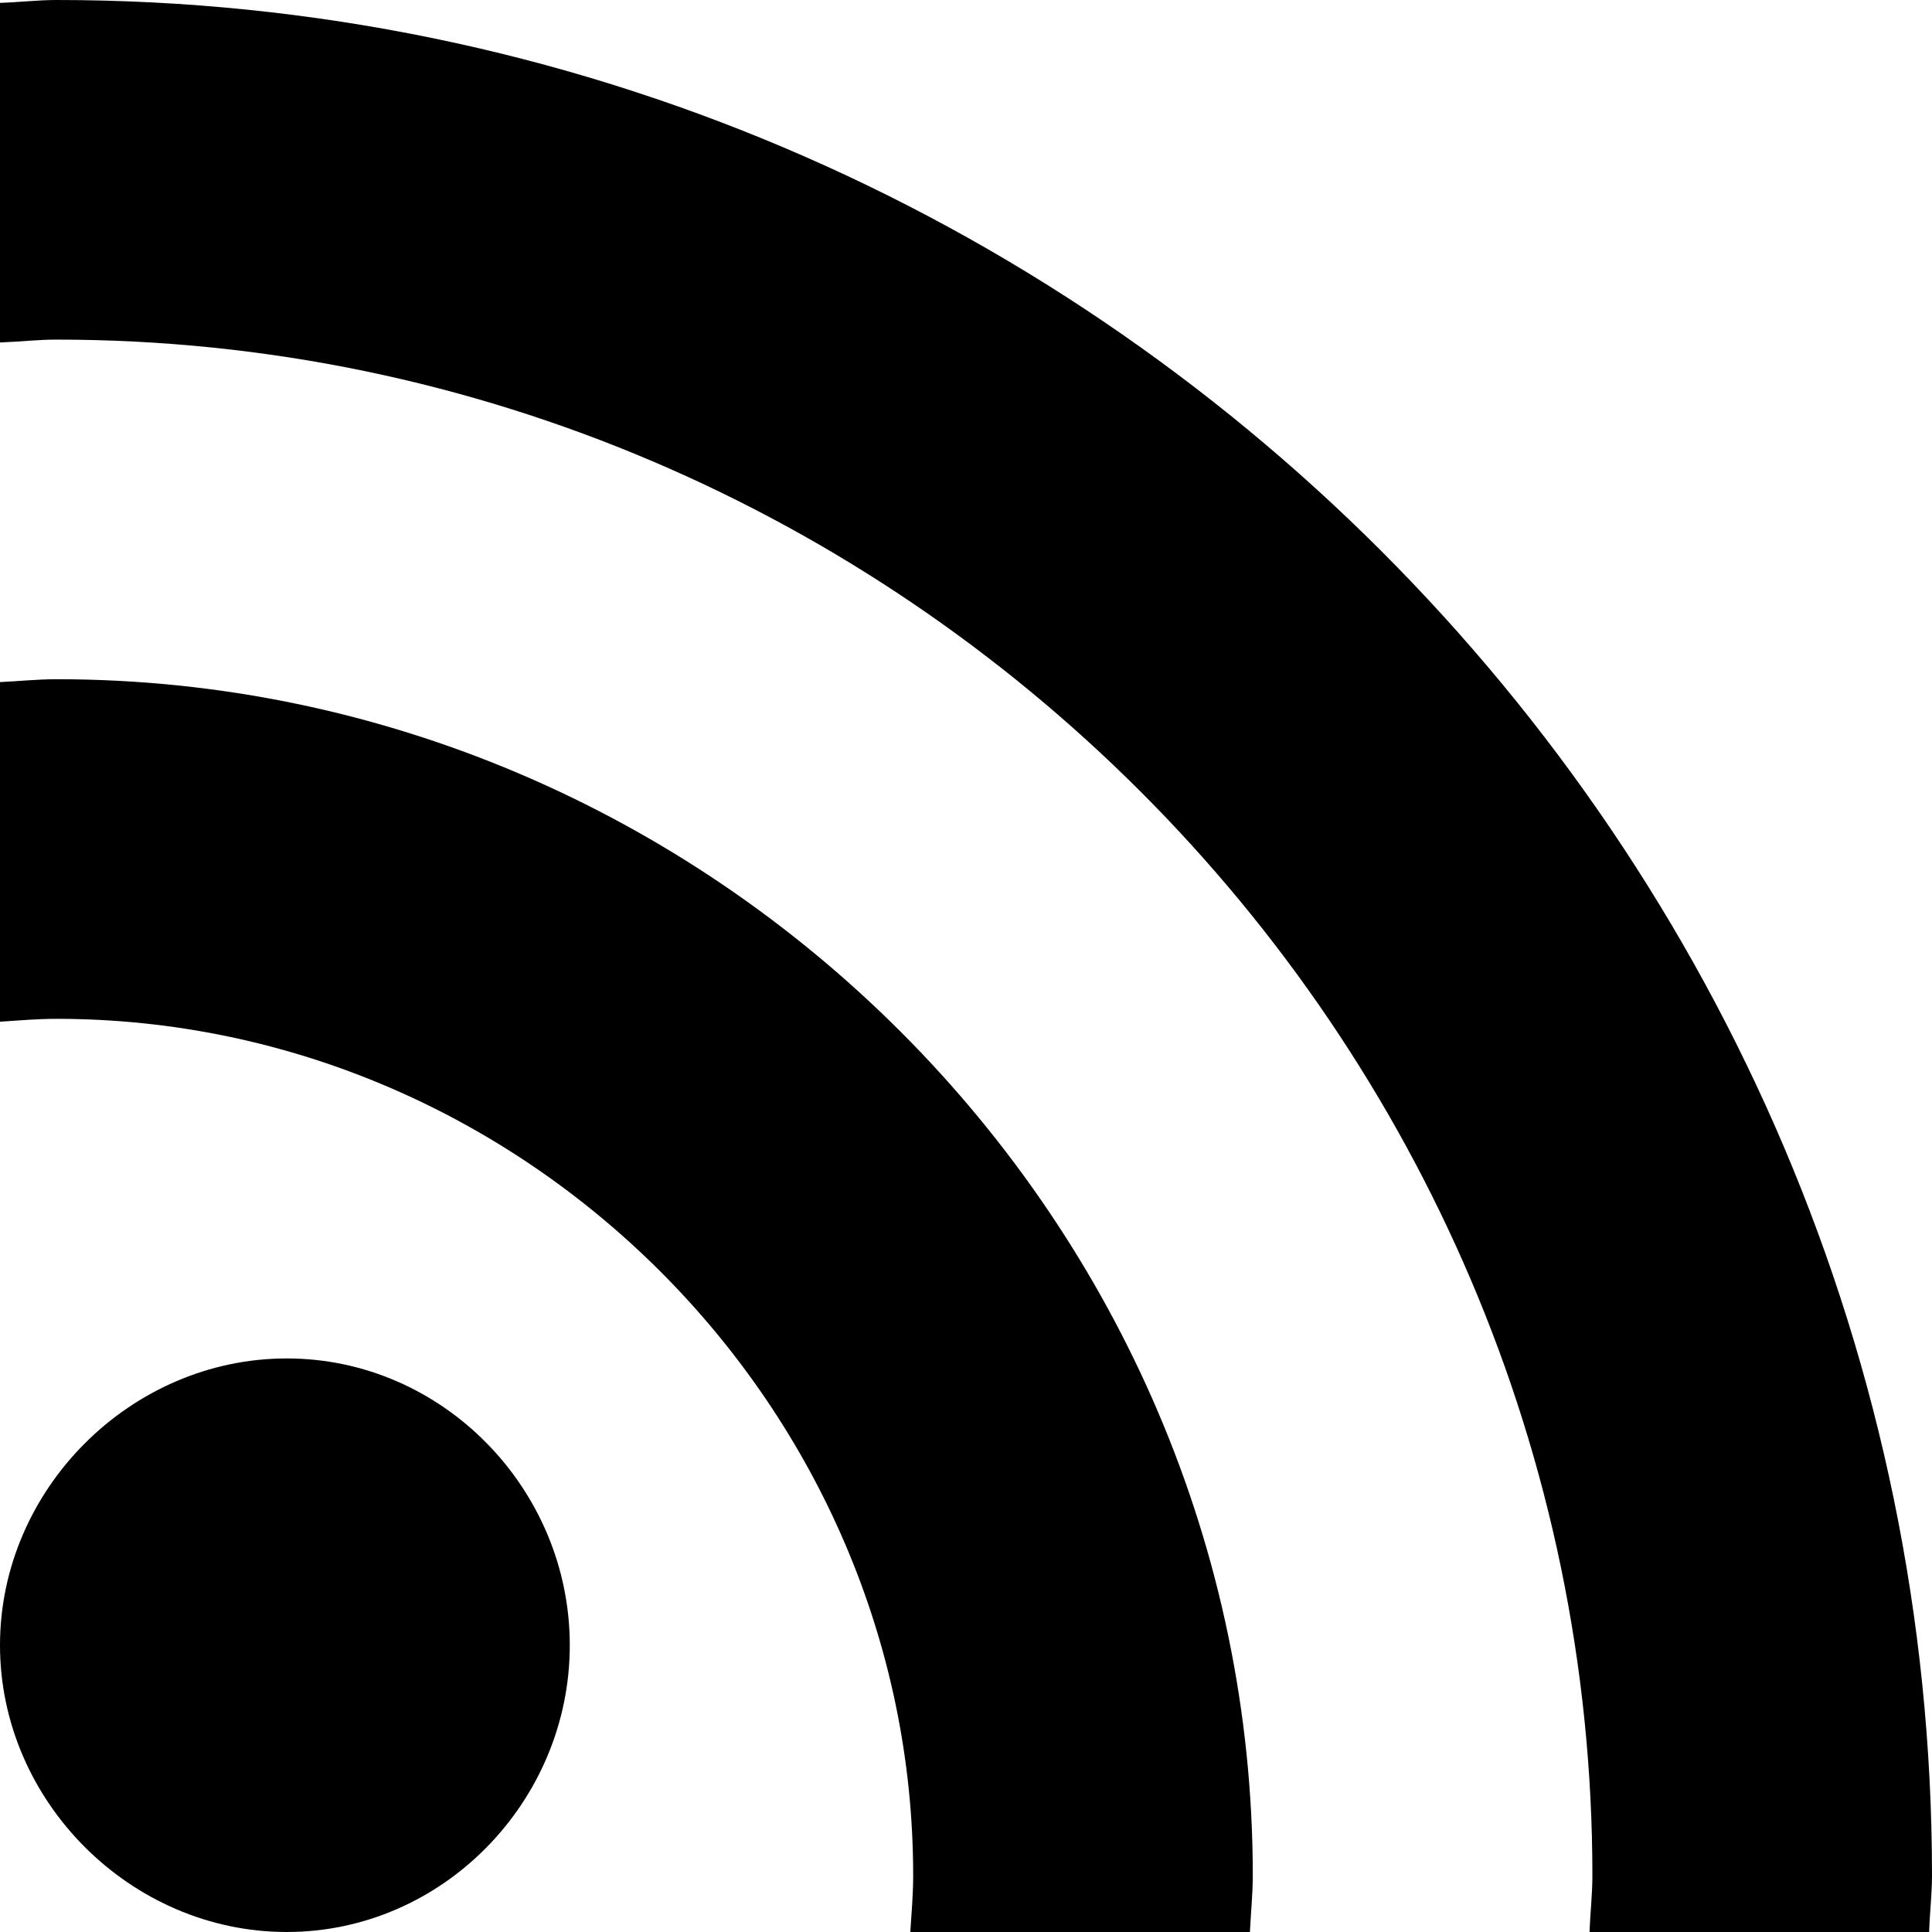
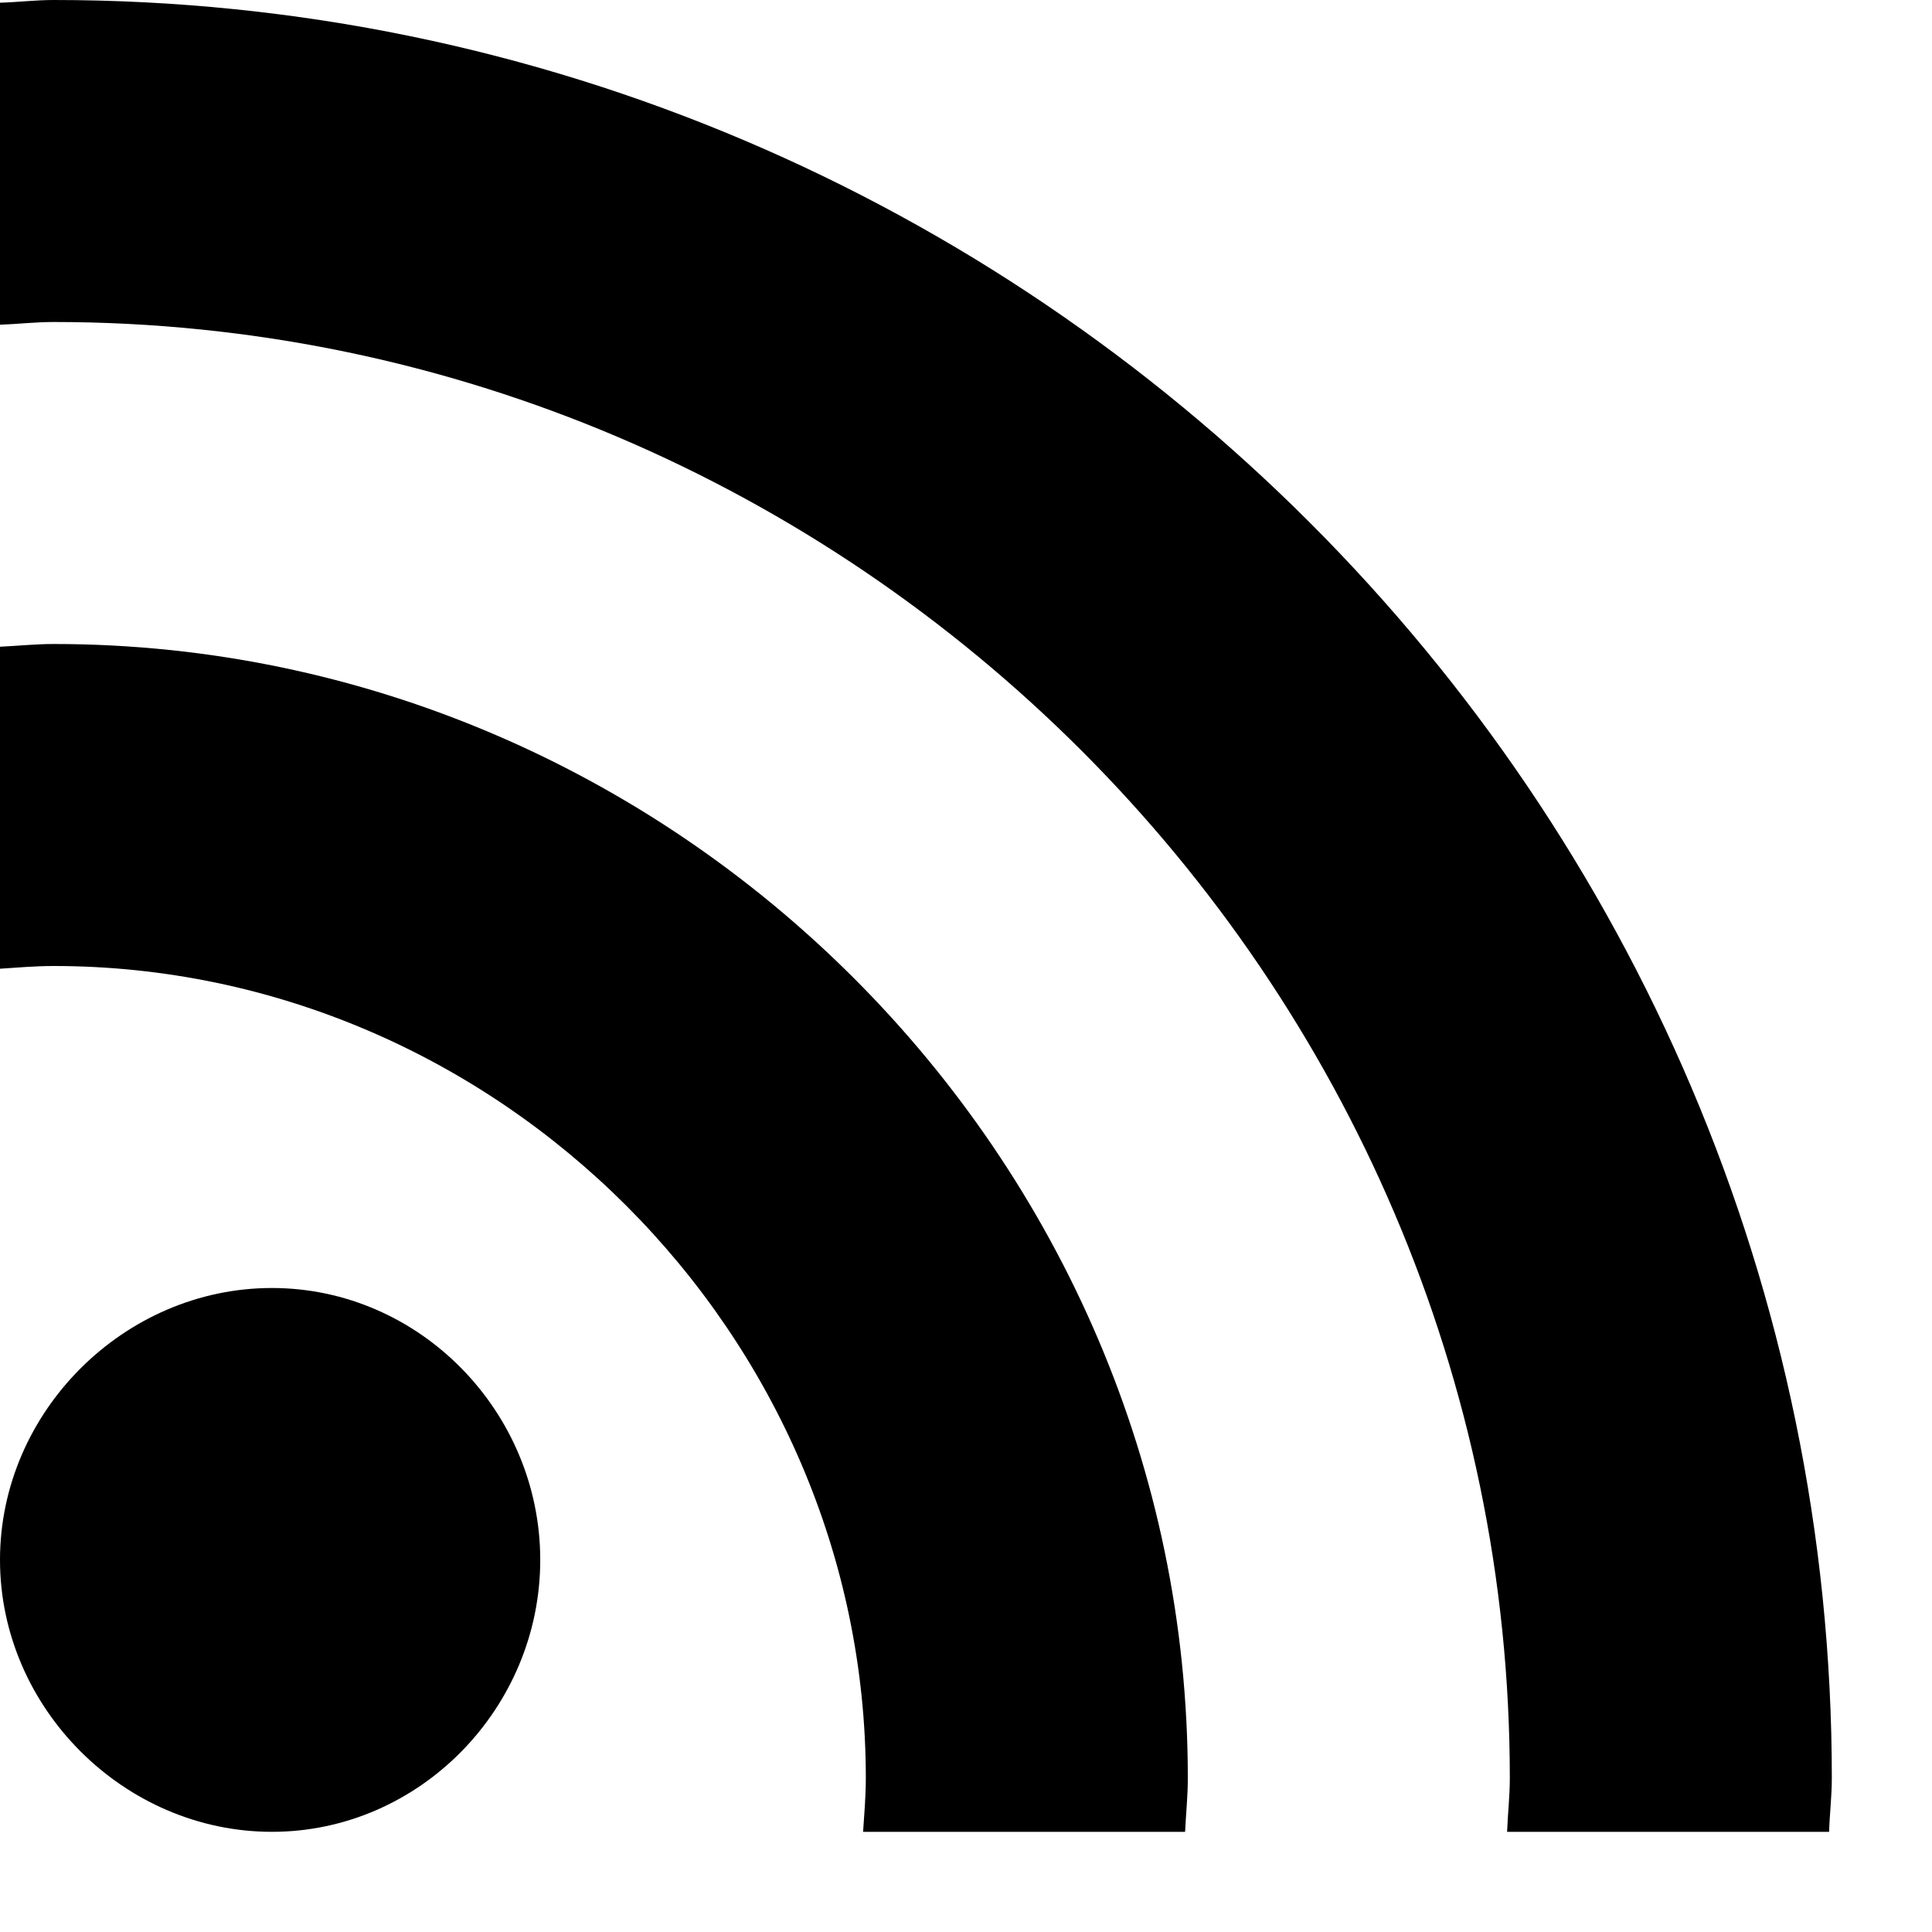
- <svg xmlns="http://www.w3.org/2000/svg" viewBox="0 0 512 512">
+ <svg xmlns="http://www.w3.org/2000/svg" viewBox="0 0 540 540">
  <path d="m76 512c41.352 0 75-34.648 75-76s-33.648-76-75-76-76 34.648-76 76 34.648 76 76 76zm0 0" />
  <path d="m242 497c0 5.062-.43 10.02-.762 15h90c.238-5.008.762-9.938.762-15 0-173.688-143.312-317-317-317-5.062 0-9.992.523-15 .762v90c4.98-.332 9.938-.762 15-.762 124.07 0 227 102.93 227 227zm0 0" />
  <path d="m15 0c-5.066 0-9.973.609-15 .758v90.004c5.02-.188 9.938-.762 15-.762 223.316 0 407 183.684 407 407 0 5.062-.574 9.98-.762 15h90.004c.148-5.027.758-9.934.758-15 0-273.383-223.621-497-497-497zm0 0" />
</svg>
